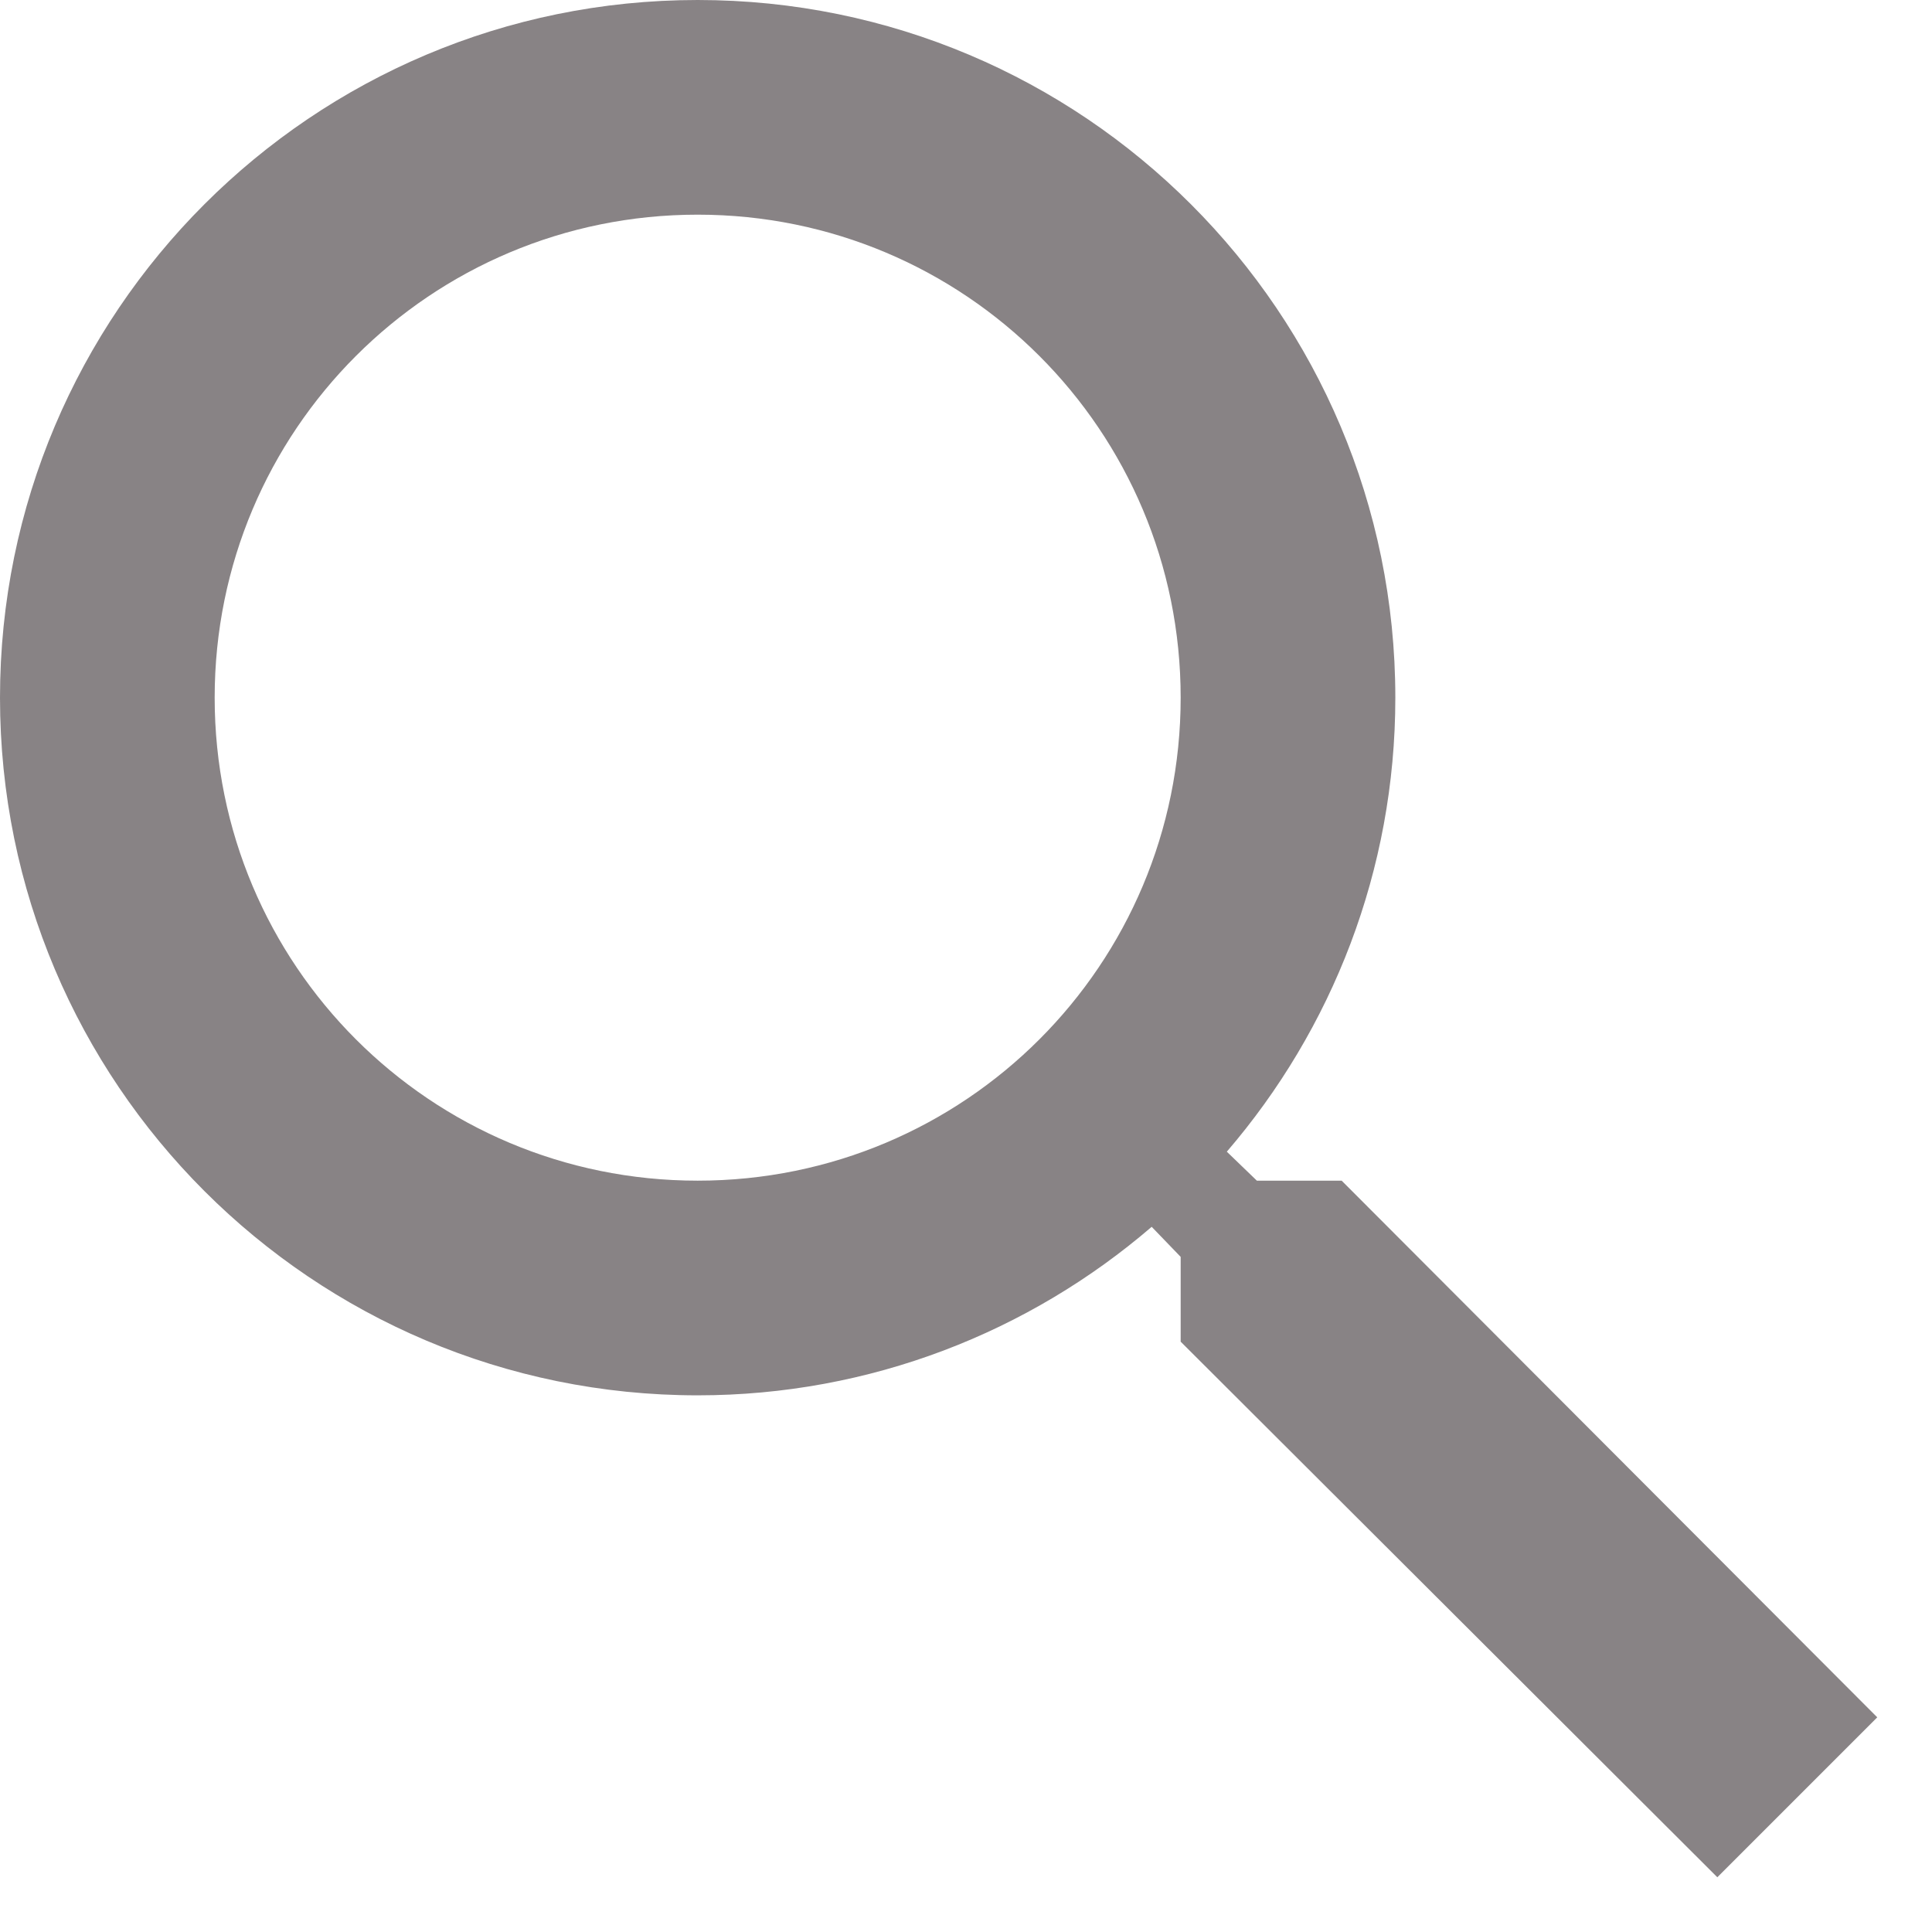
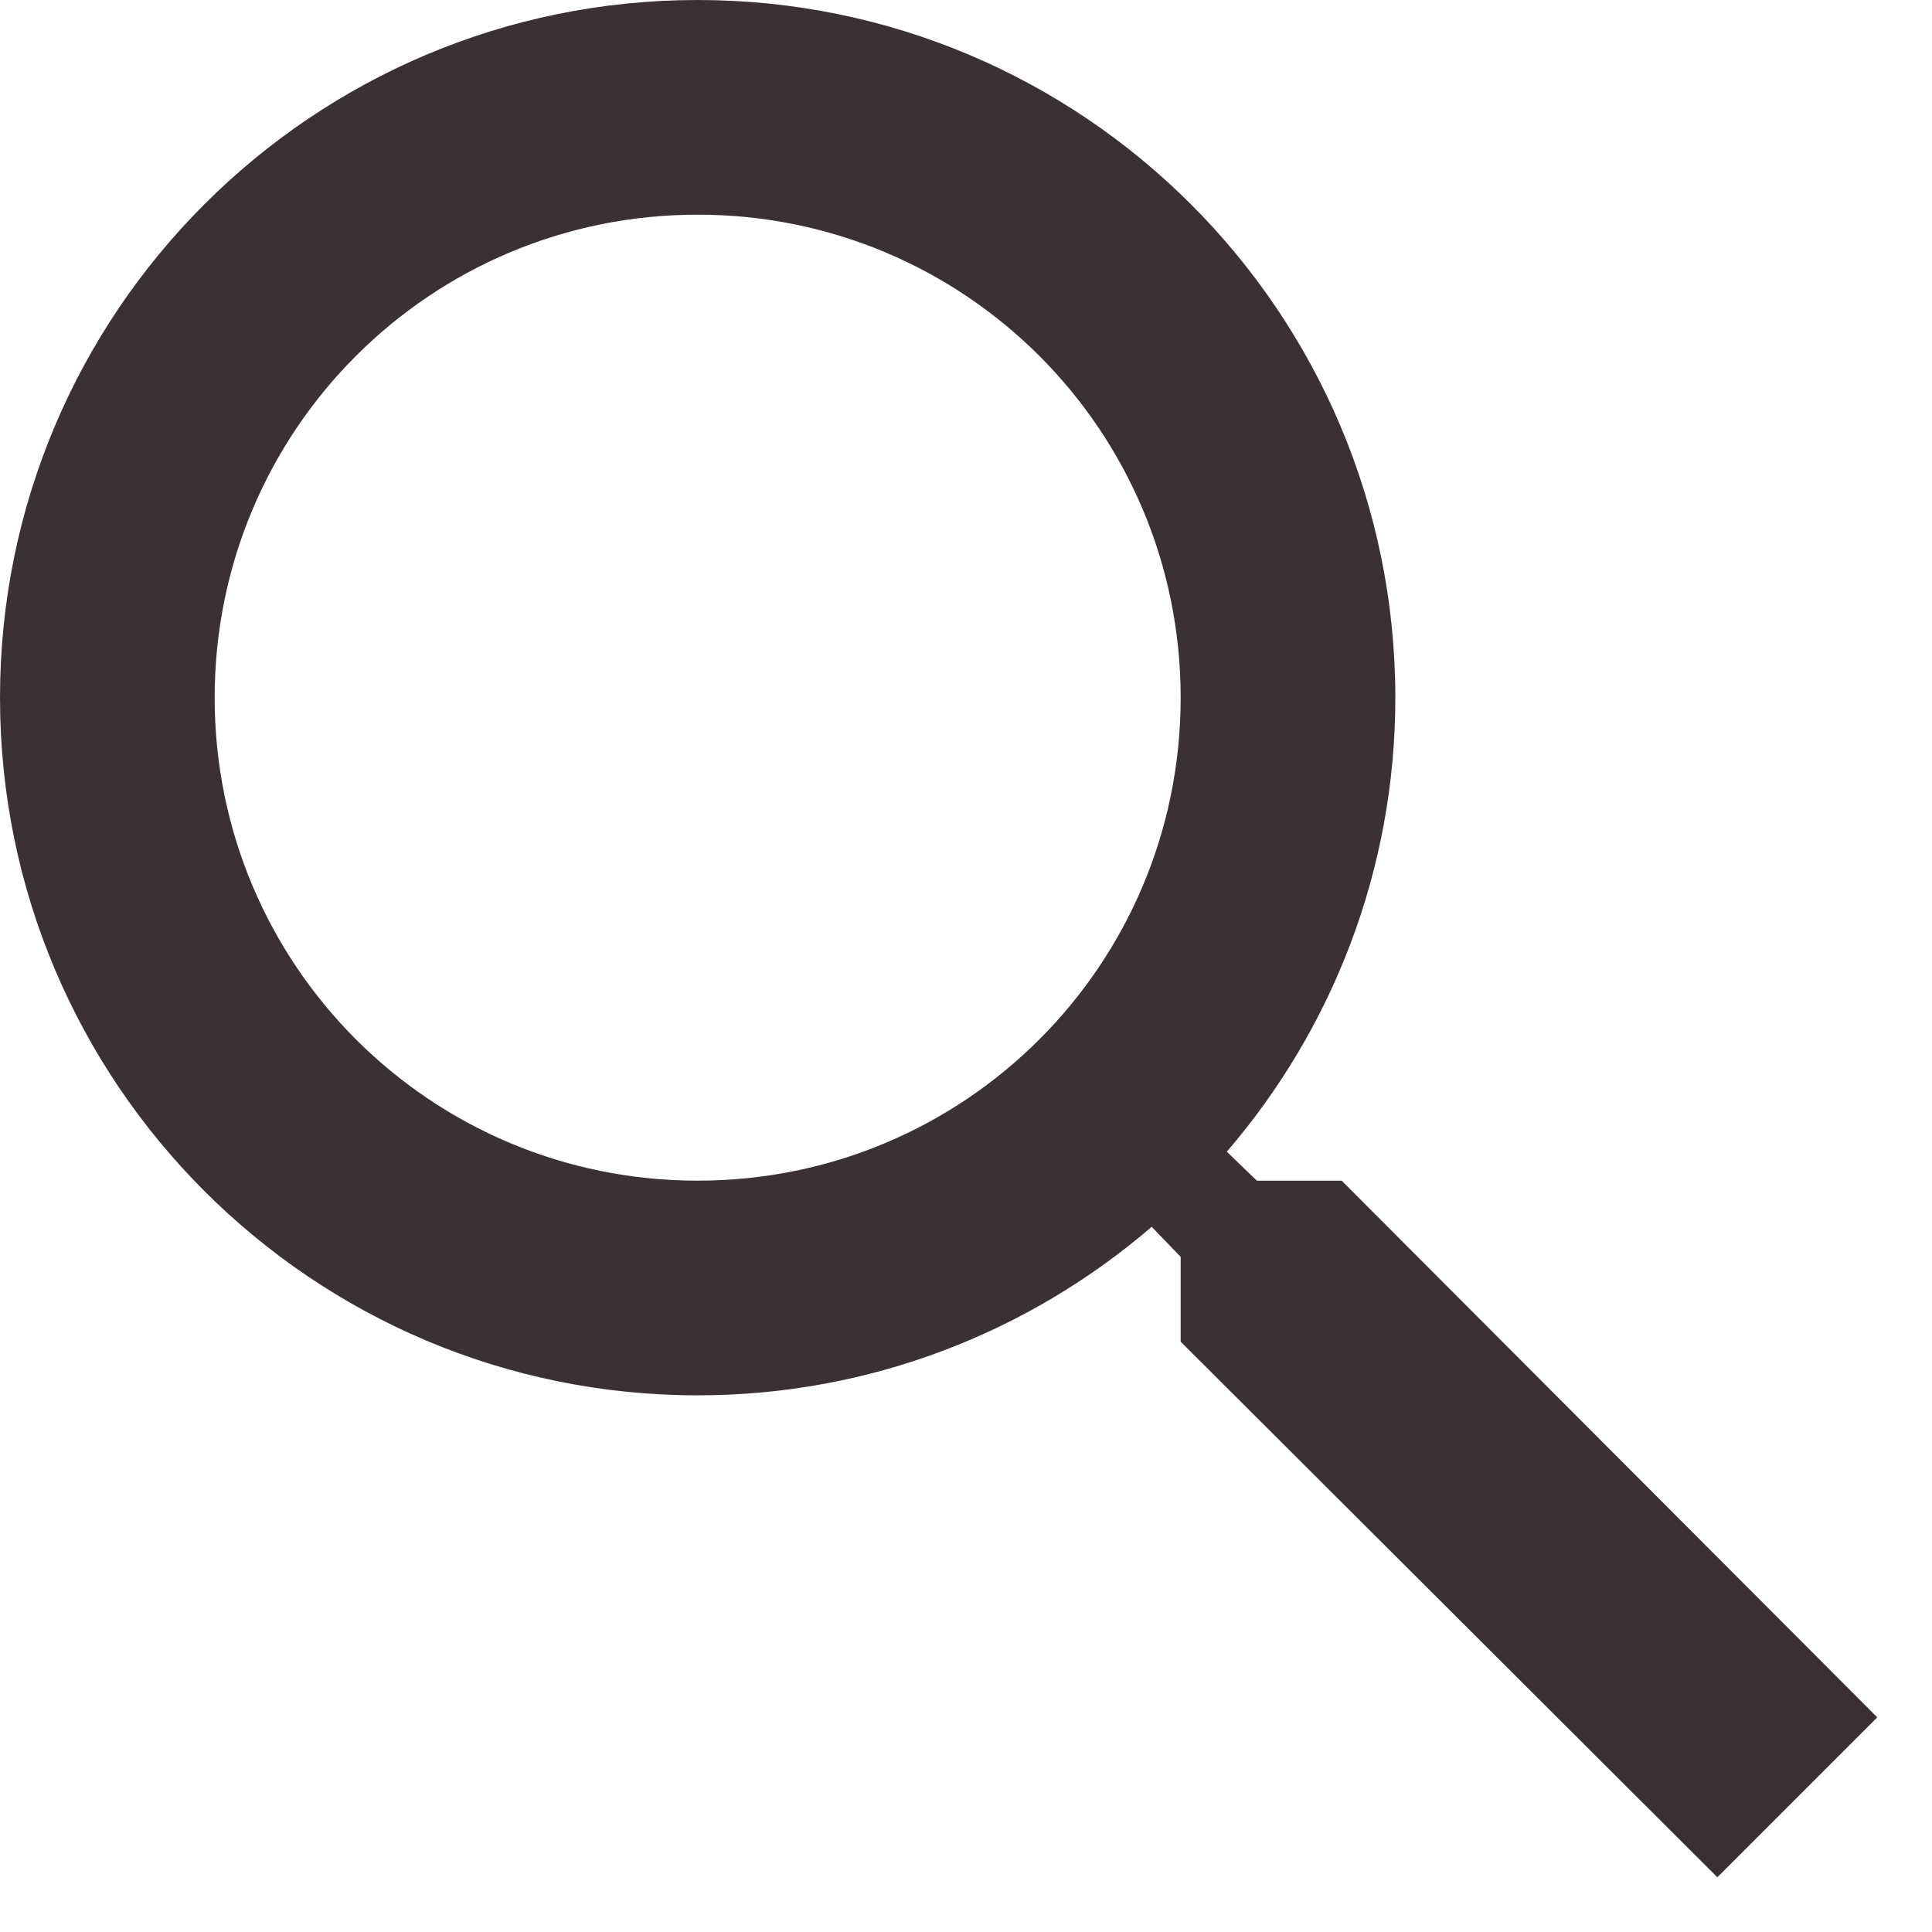
<svg xmlns="http://www.w3.org/2000/svg" width="18" height="18" viewBox="0 0 18 18" fill="none">
-   <path fill-rule="evenodd" clip-rule="evenodd" d="M12.5 11H11.71L11.43 10.73C12.41 9.59 13 8.11 13 6.5C13 2.91 10.09 0 6.5 0C2.91 0 0 2.91 0 6.5C0 10.09 2.91 13 6.5 13C8.11 13 9.59 12.41 10.73 11.43L11 11.71V12.5L16 17.49L17.49 16L12.5 11ZM6.5 11C4.01 11 2 8.99 2 6.5C2 4.01 4.01 2 6.5 2C8.99 2 11 4.01 11 6.5C11 8.99 8.99 11 6.5 11Z" fill="#3A3134" fill-opacity="0.6" />
+   <path fill-rule="evenodd" clip-rule="evenodd" d="M12.5 11H11.71L11.43 10.73C12.41 9.59 13 8.11 13 6.5C13 2.91 10.09 0 6.5 0C2.91 0 0 2.91 0 6.5C0 10.09 2.91 13 6.5 13C8.11 13 9.59 12.41 10.73 11.43L11 11.71V12.5L16 17.49L17.49 16L12.5 11ZM6.5 11C4.01 11 2 8.99 2 6.5C2 4.01 4.01 2 6.5 2C8.99 2 11 4.01 11 6.5C11 8.99 8.99 11 6.5 11Z" fill="#3A3134" fill-opacity="1" />
</svg>
